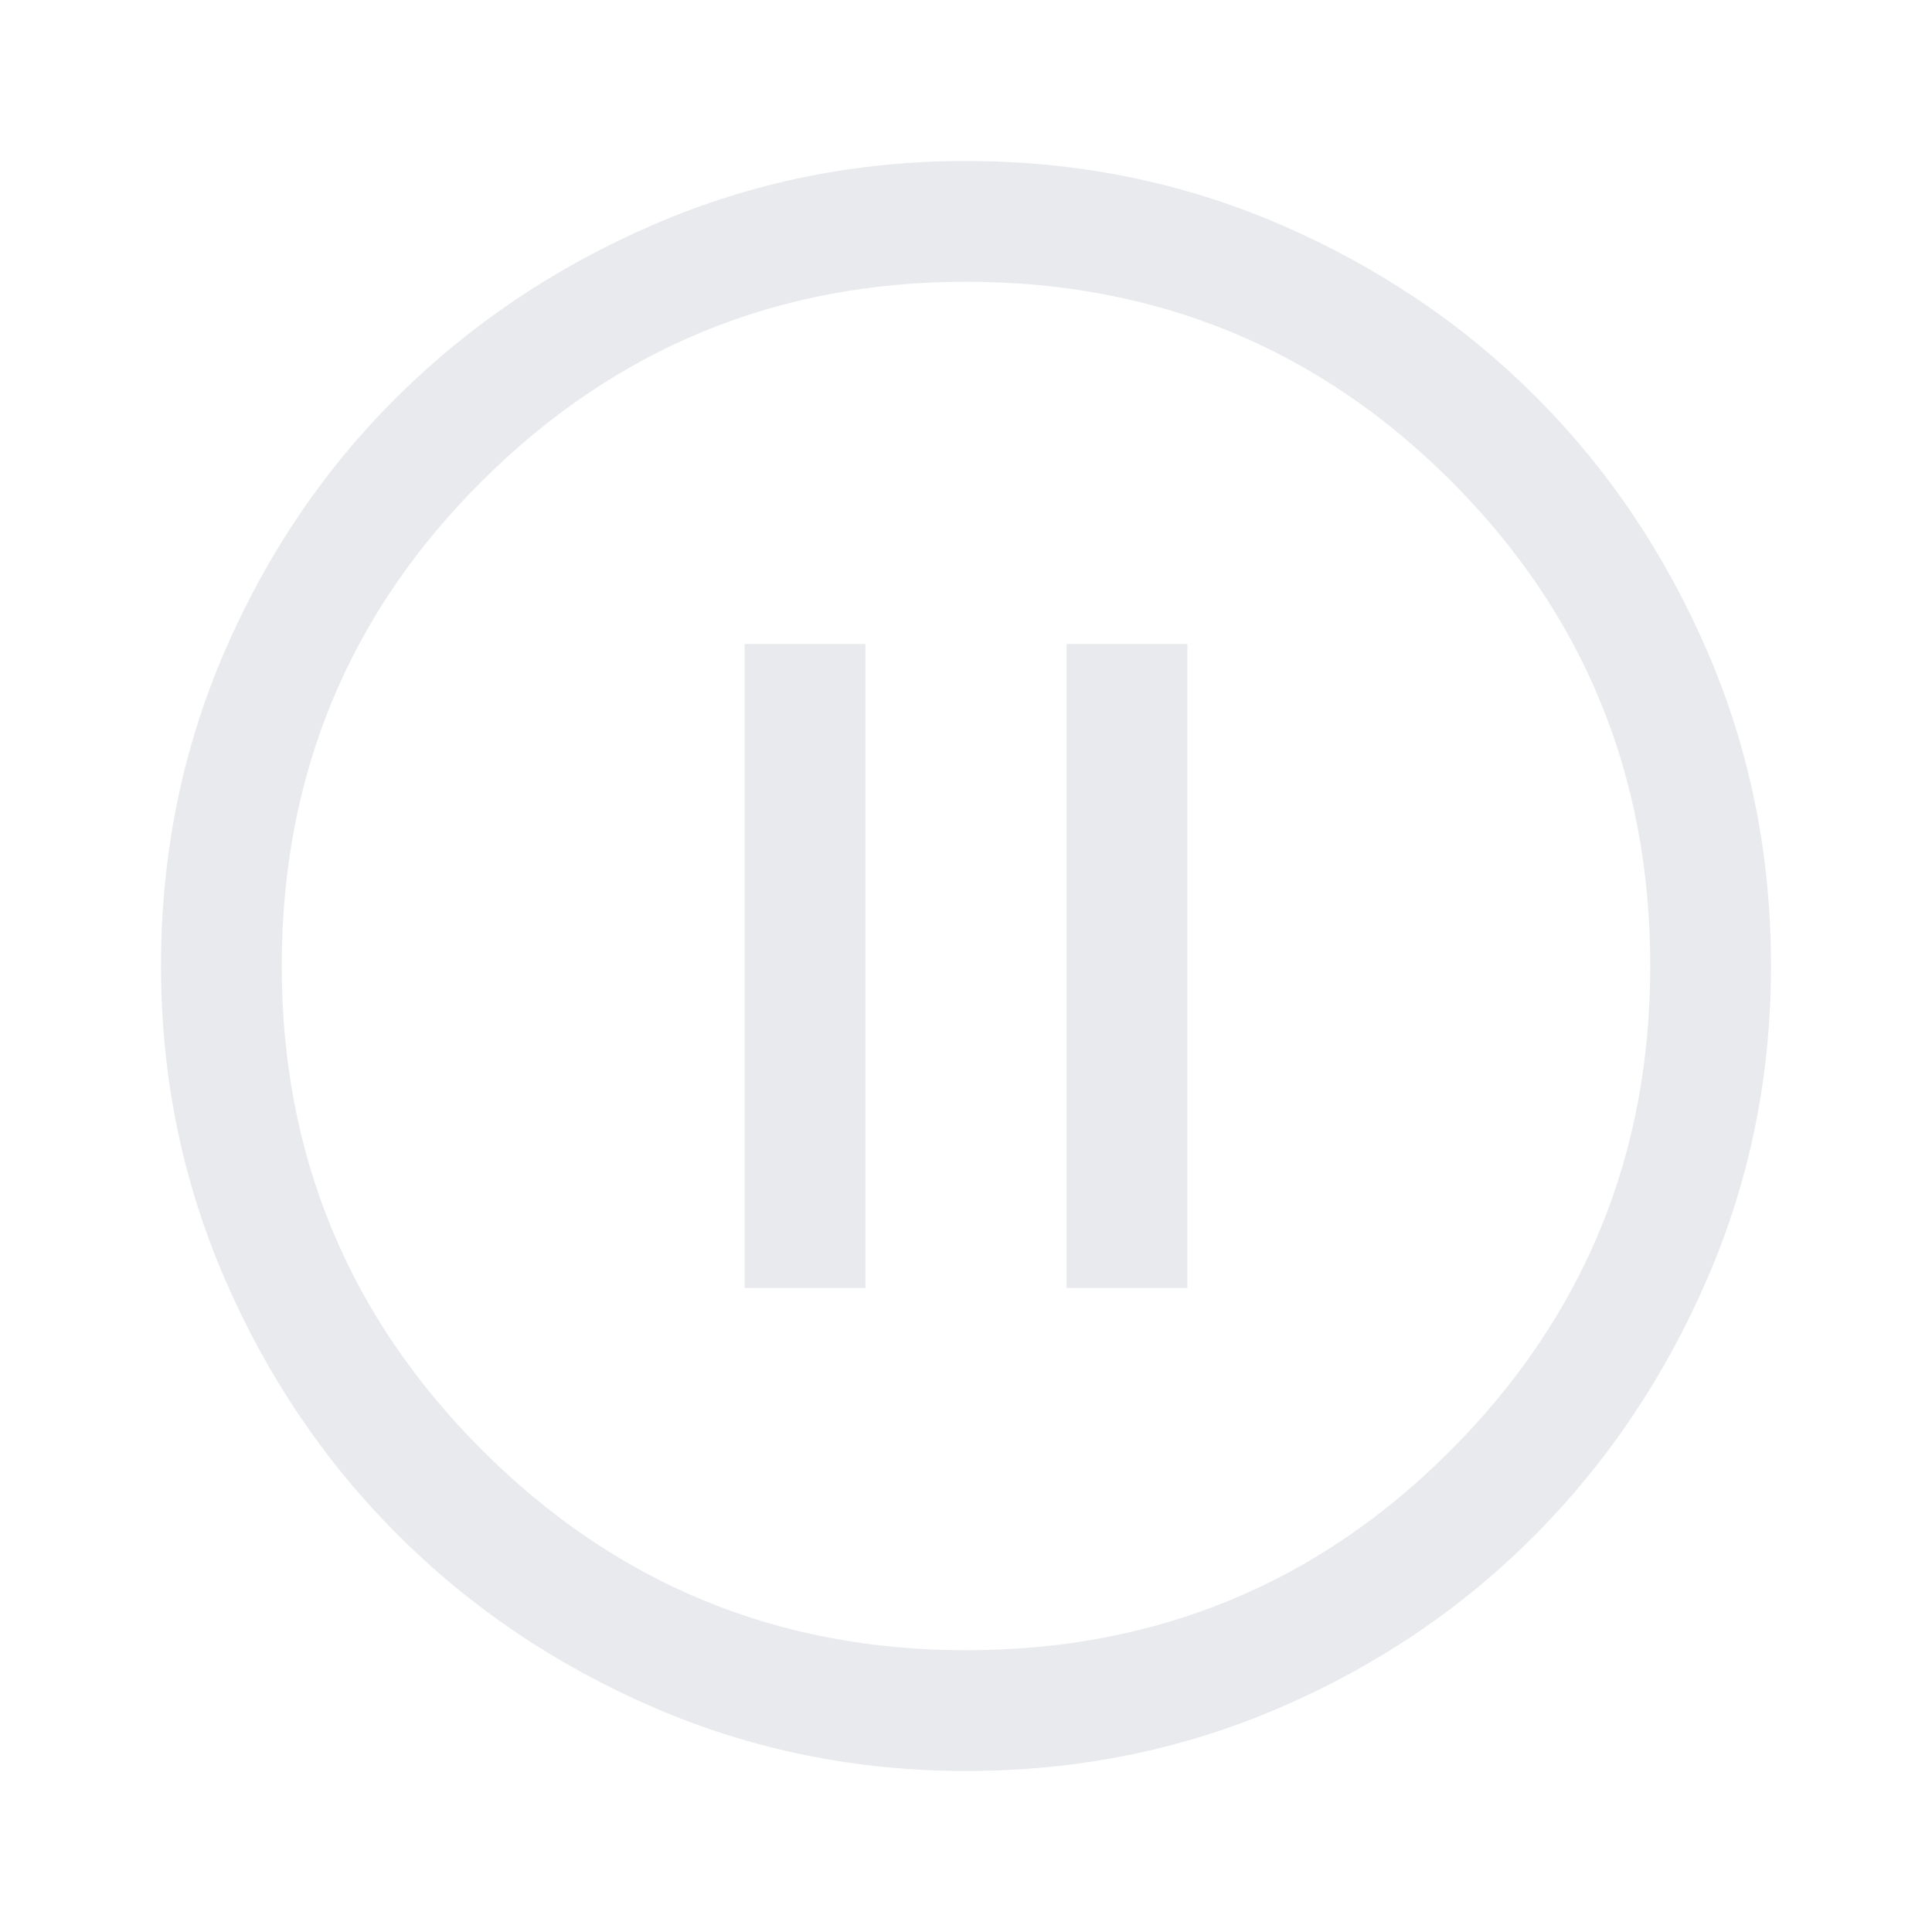
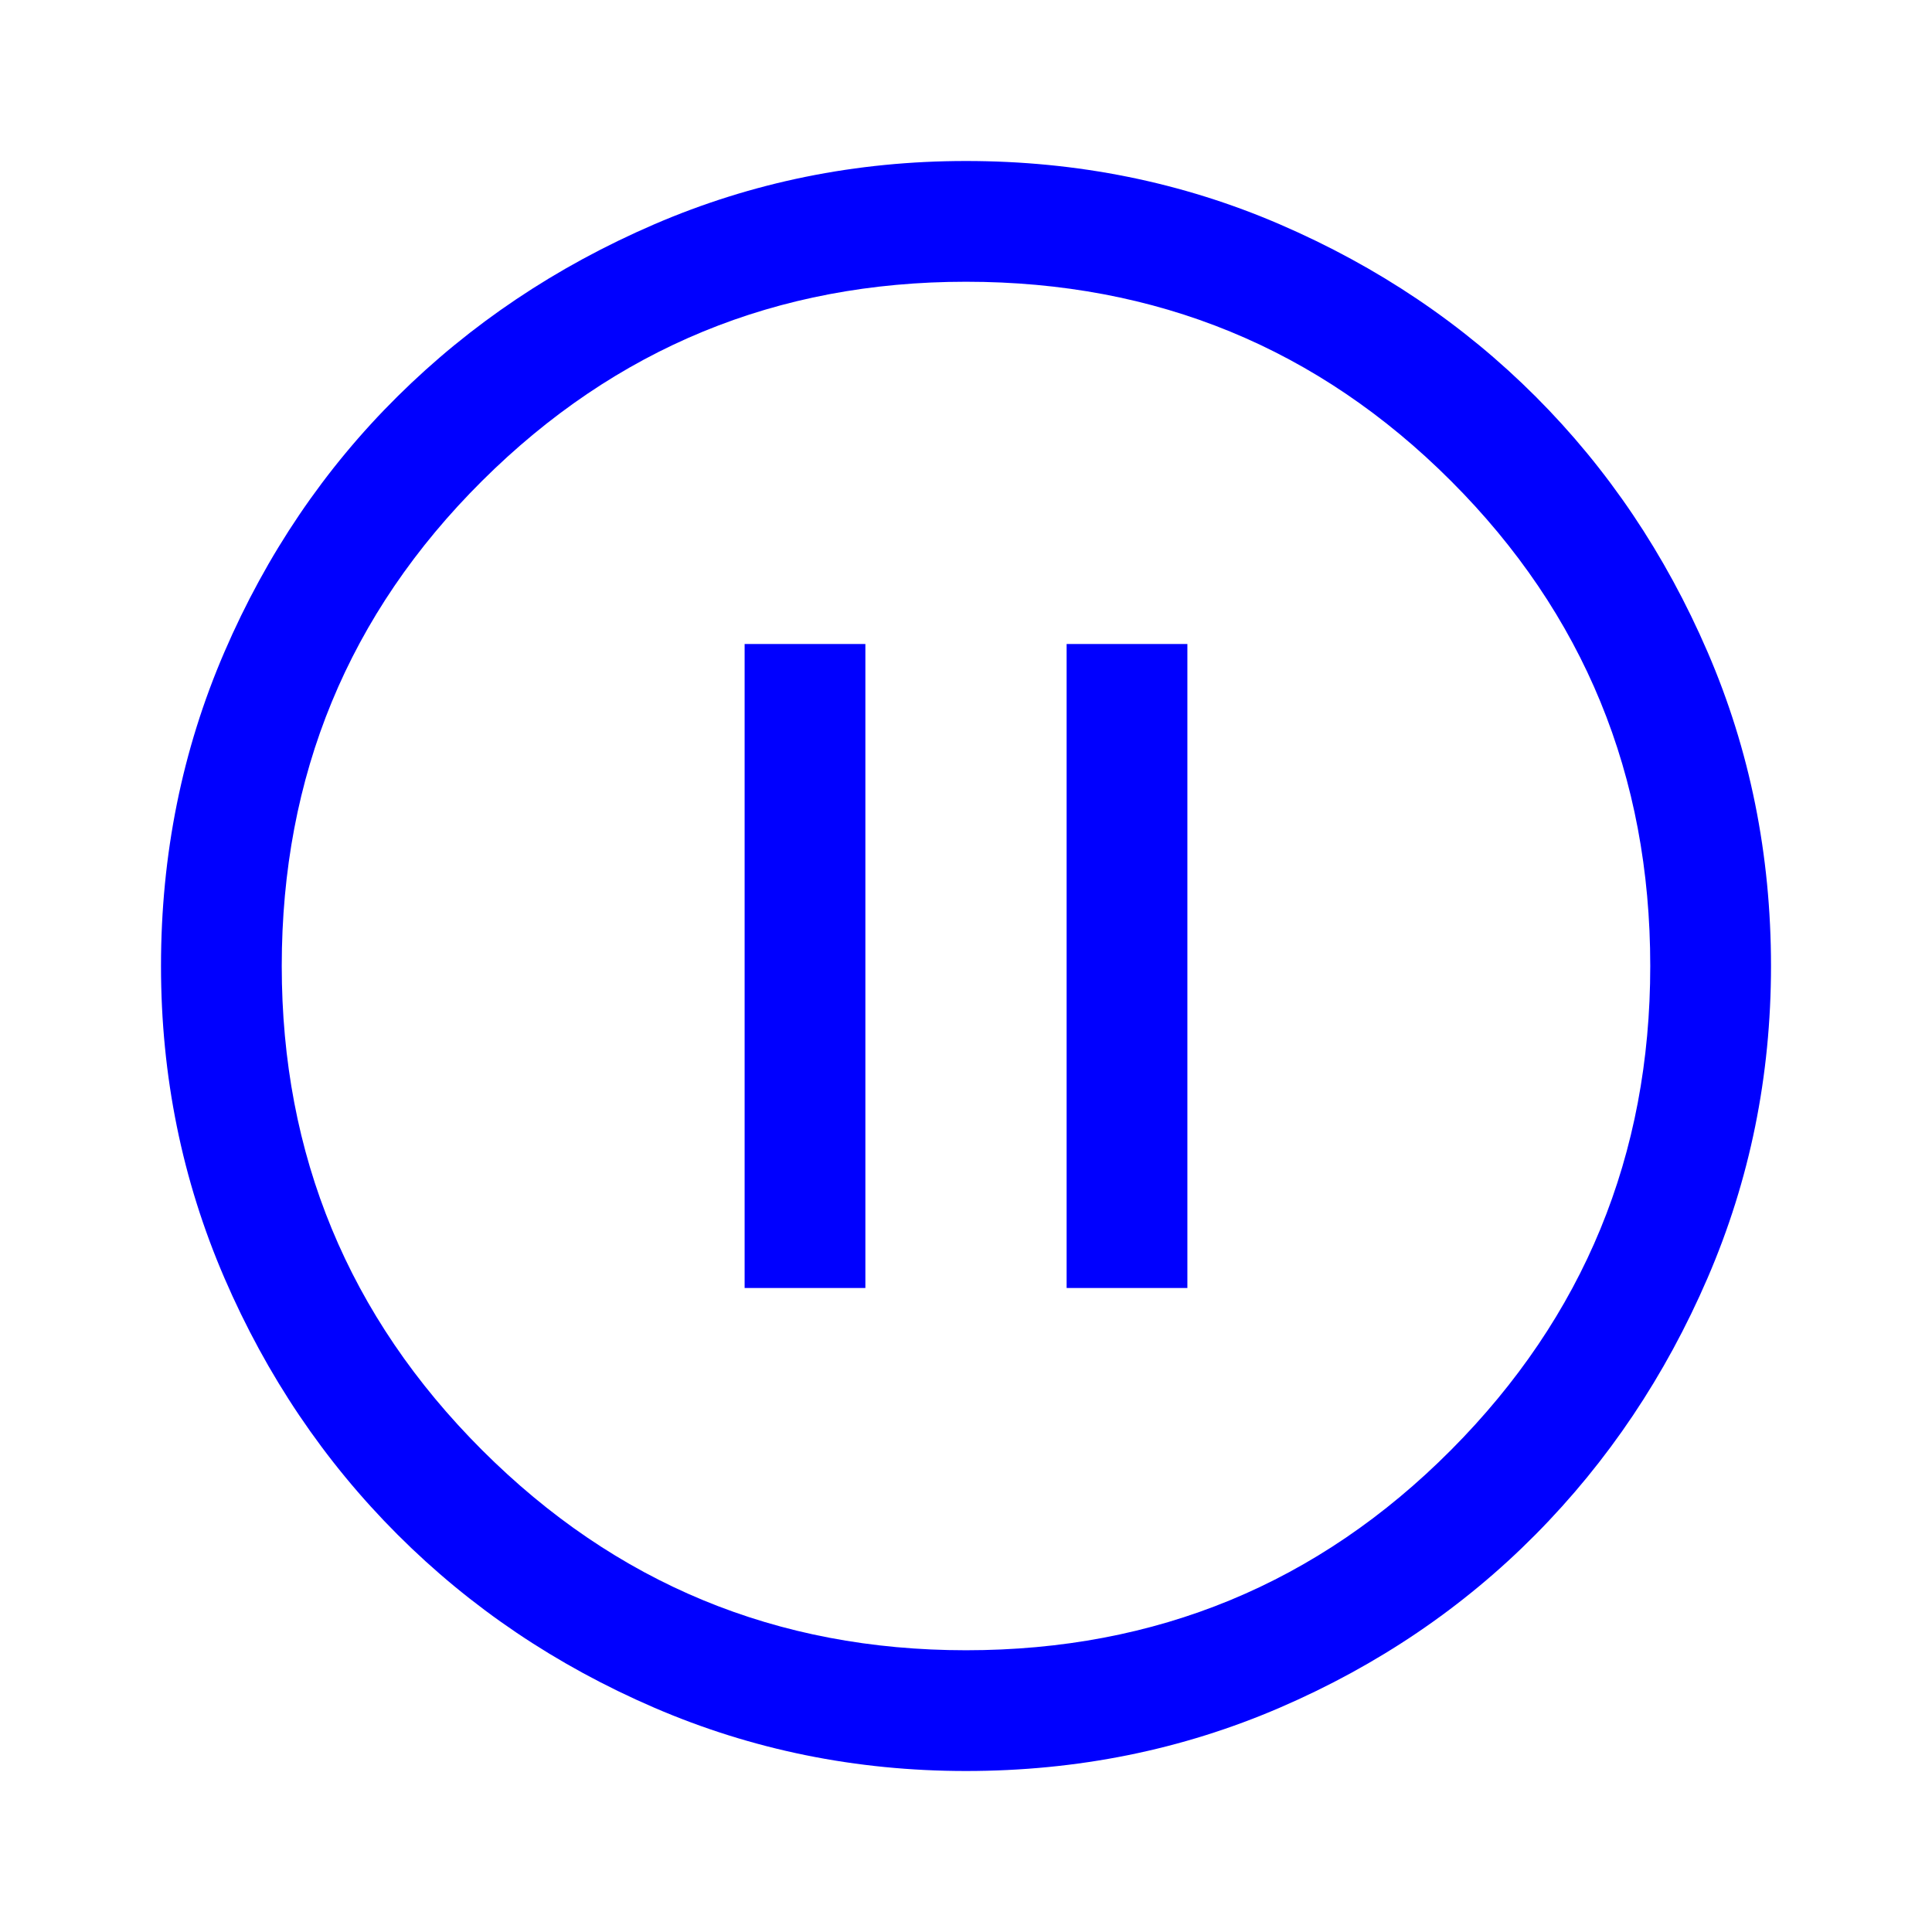
- <svg xmlns="http://www.w3.org/2000/svg" height="48px" viewBox="0 -960 960 960" width="48px" fill="#e8eaed">
+ <svg xmlns="http://www.w3.org/2000/svg" height="48px" viewBox="0 -960 960 960" width="48px" fill="#0000ff">
  <path d="M370-320h60v-320h-60v320Zm160 0h60v-320h-60v320ZM480-80q-82 0-155-31.5t-127.5-86Q143-252 111.5-325T80-480q0-83 31.5-156t86-127Q252-817 325-848.5T480-880q83 0 156 31.5T763-763q54 54 85.5 127T880-480q0 82-31.5 155T763-197.5q-54 54.5-127 86T480-80Zm0-60q142 0 241-99.5T820-480q0-142-99-241t-241-99q-141 0-240.5 99T140-480q0 141 99.5 240.5T480-140Zm0-340Z" />
</svg>
